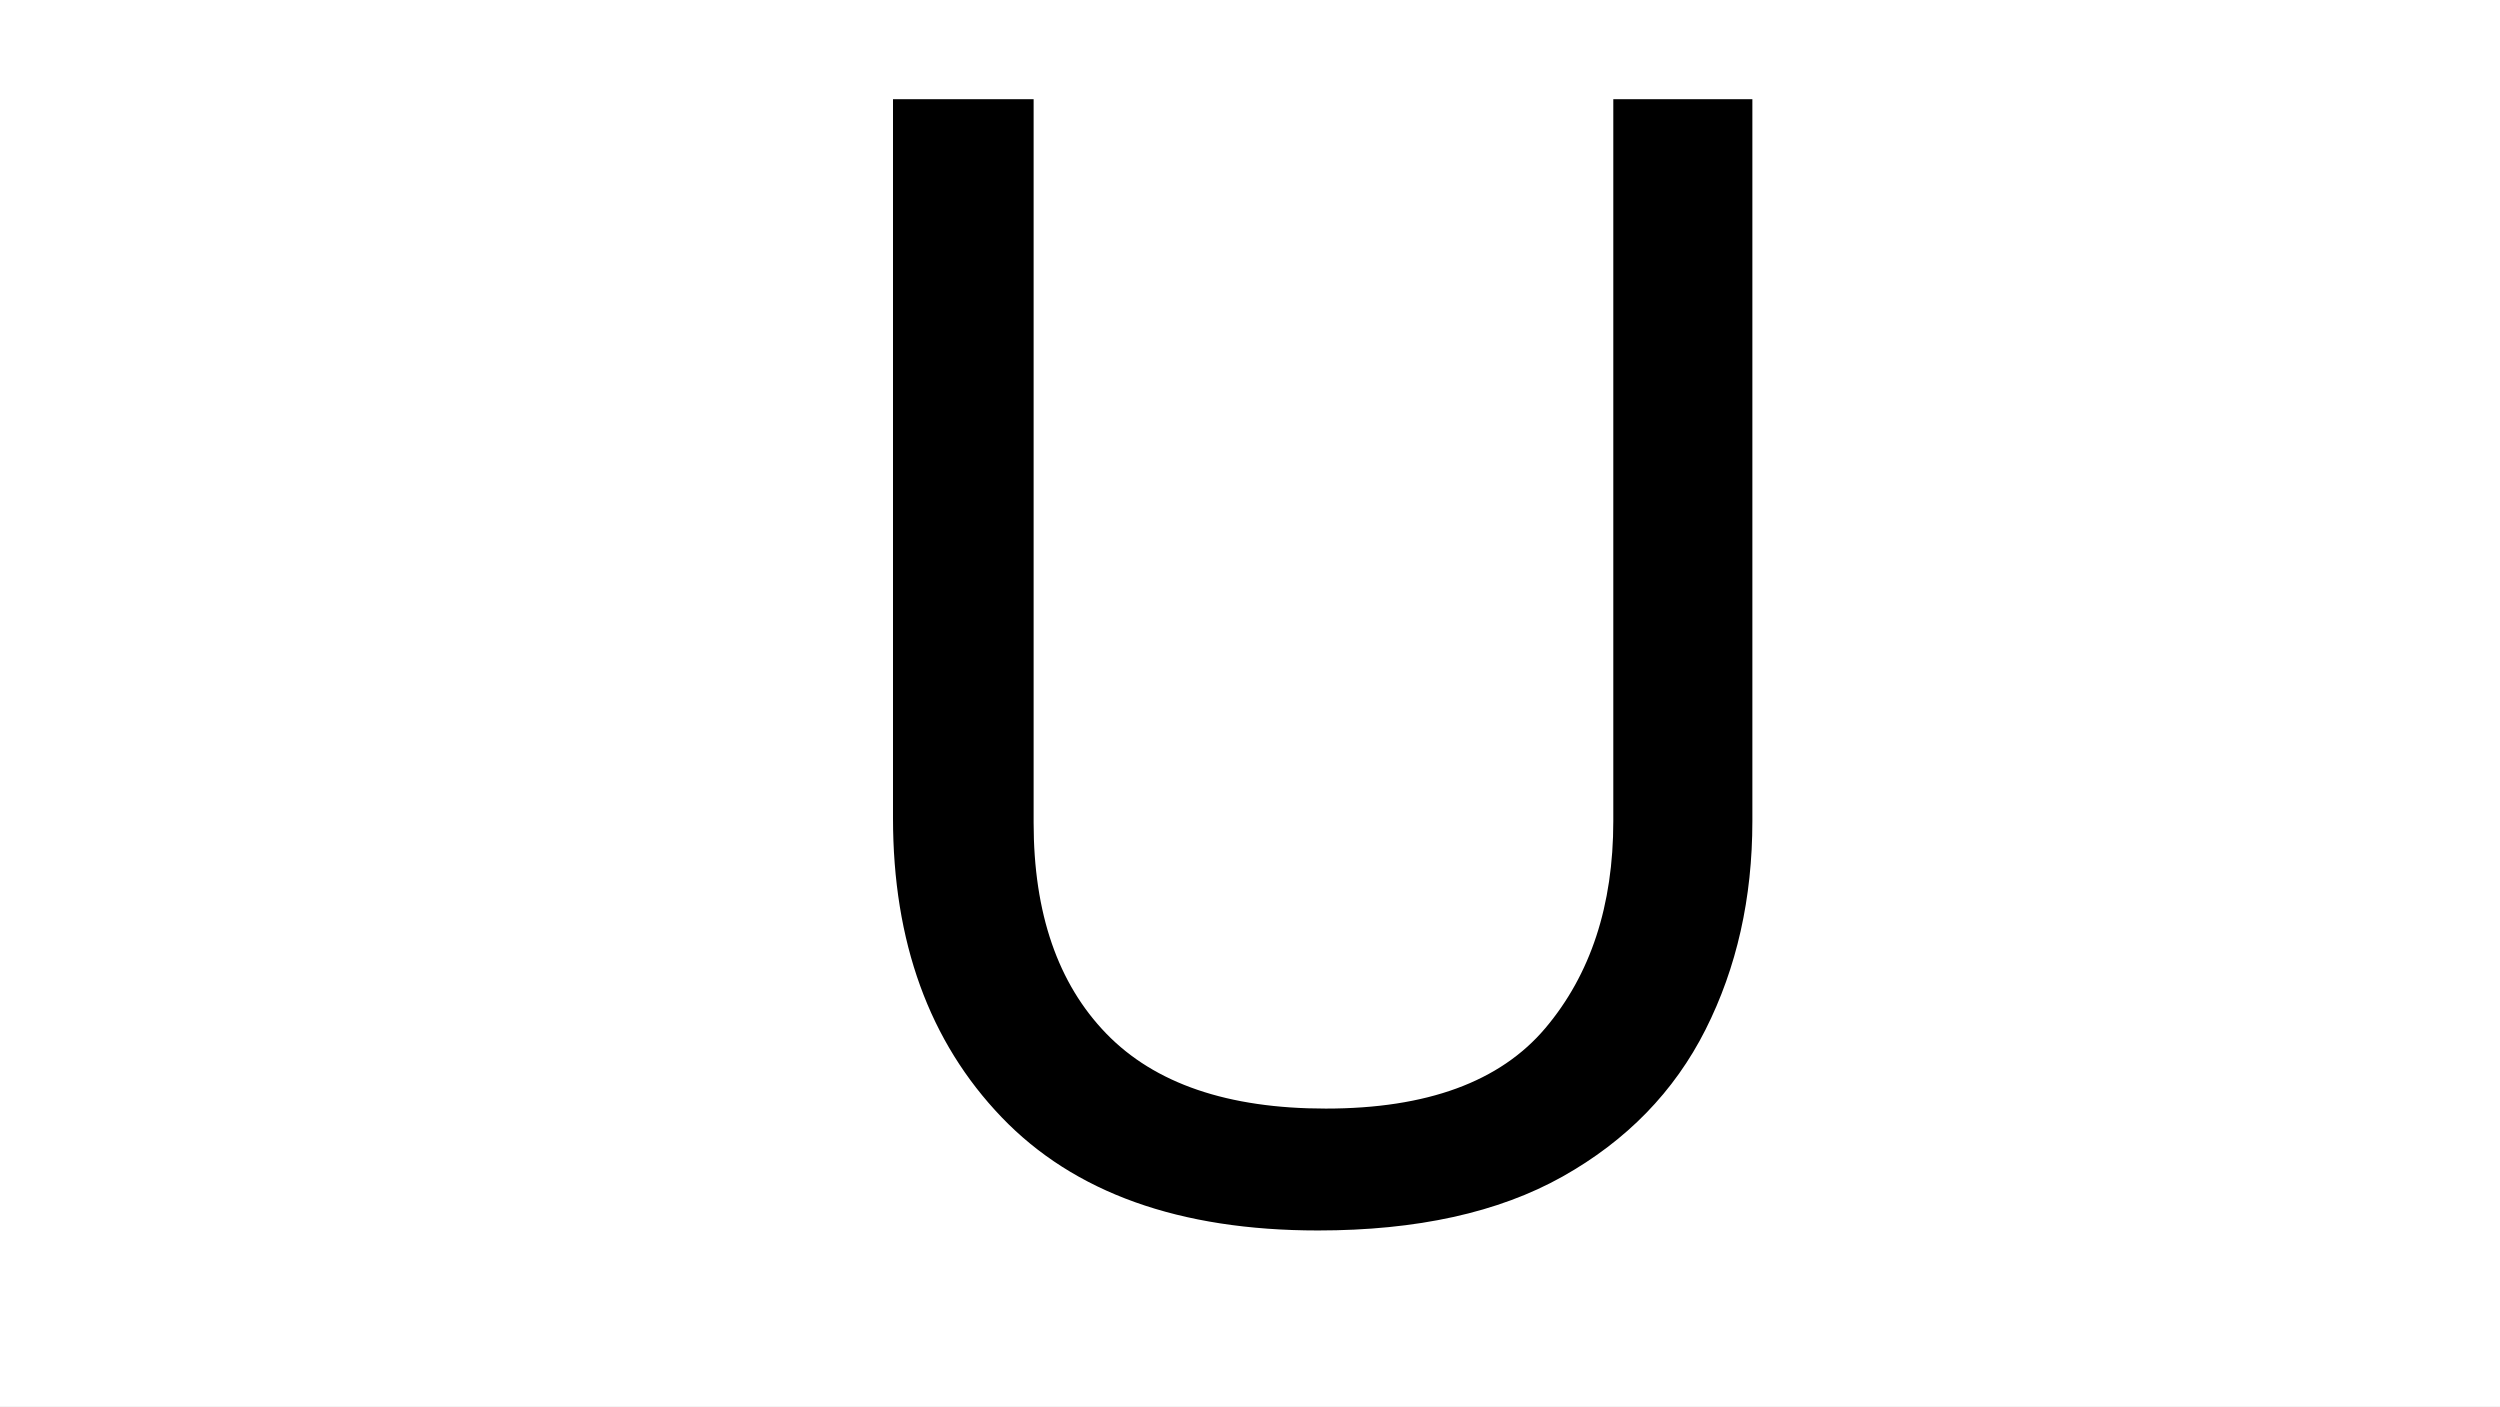
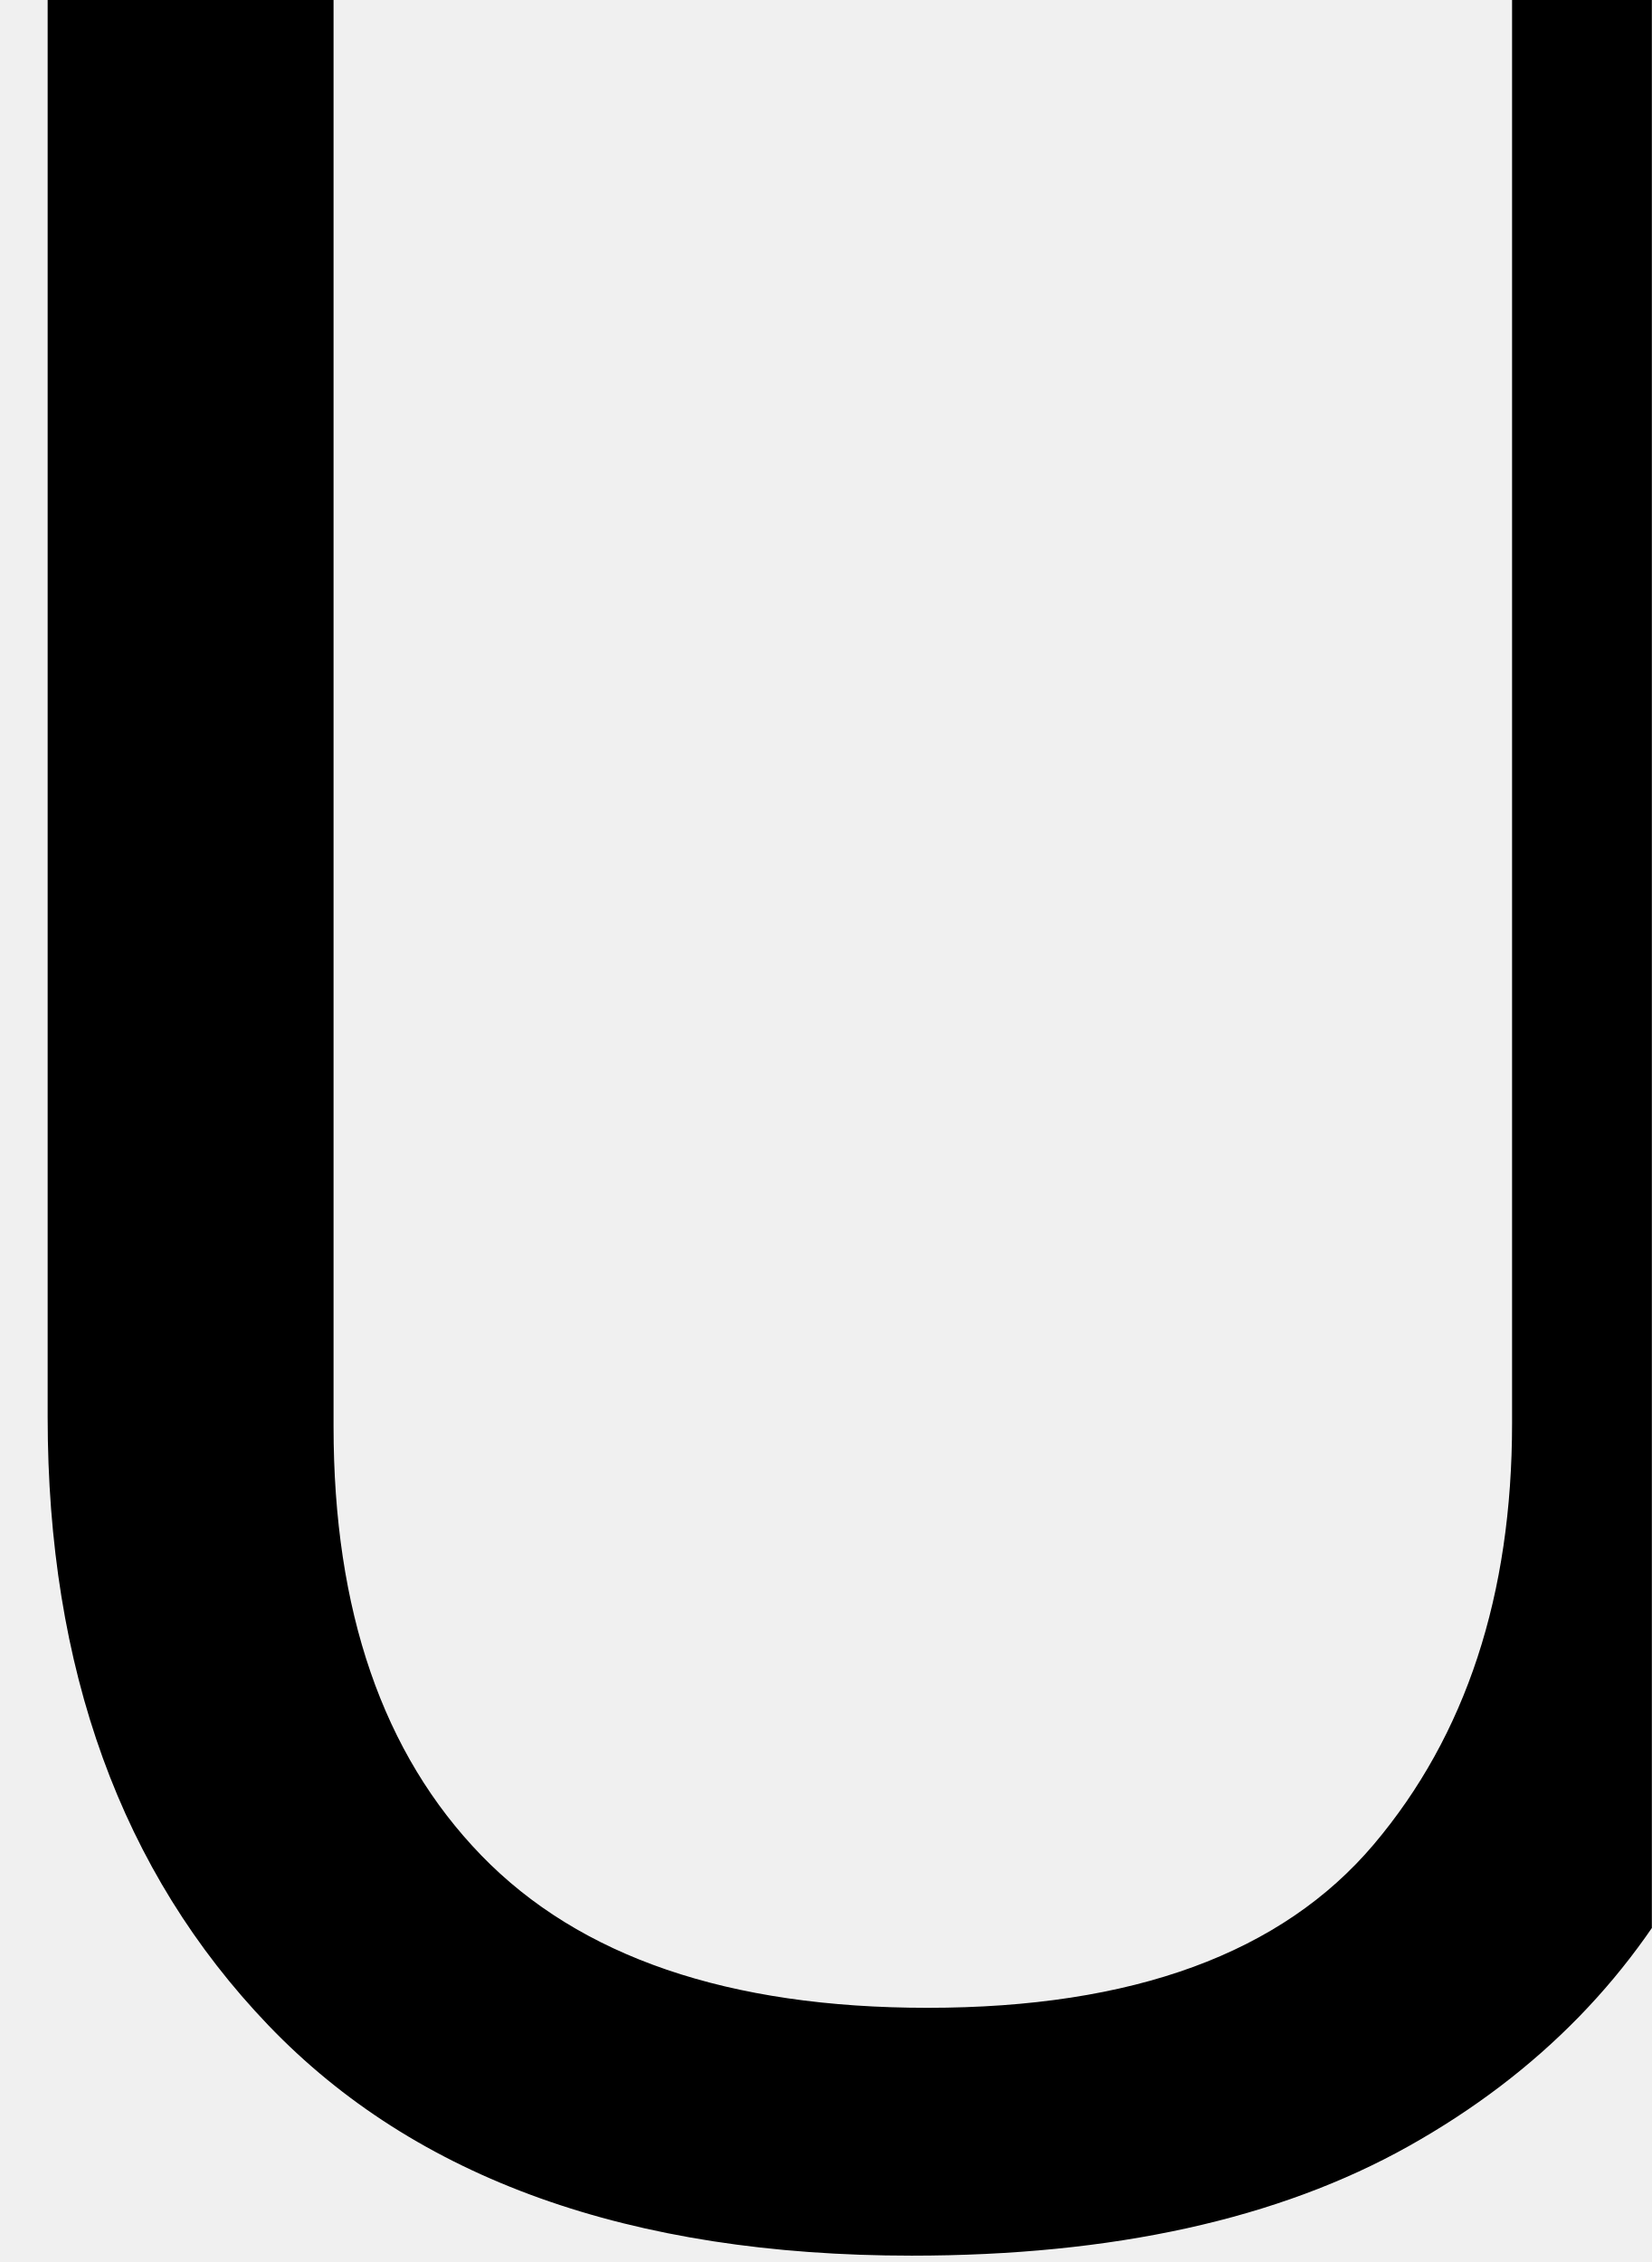
- <svg xmlns="http://www.w3.org/2000/svg" width="1280" height="720" overflow="hidden">
-   <defs>
+ <svg xmlns="http://www.w3.org/2000/svg" width="416" height="569.6" overflow="hidden" version="1.1" id="svg17220">
+   <defs id="defs17214">
    <clipPath id="clip0">
-       <rect x="0" y="0" width="1280" height="720" />
+       <rect x="0" y="0" width="1280" height="720" id="rect17211" />
    </clipPath>
  </defs>
-   <g clip-path="url(#clip0)">
-     <rect x="0" y="0" width="1280" height="720" fill="#FFFFFF" />
-     <text font-family="ABeeZee,ABeeZee_MSFontService,sans-serif" font-weight="400" font-size="800" transform="translate(385.213 622)">U</text>
+   <g clip-path="url(#clip0)" id="g17218" transform="translate(-445.213,-62)">
+     <text font-family="ABeeZee, ABeeZee_MSFontService, sans-serif" font-weight="400" font-size="800px" transform="translate(385.213,622)" id="text17216">U</text>
  </g>
</svg>
